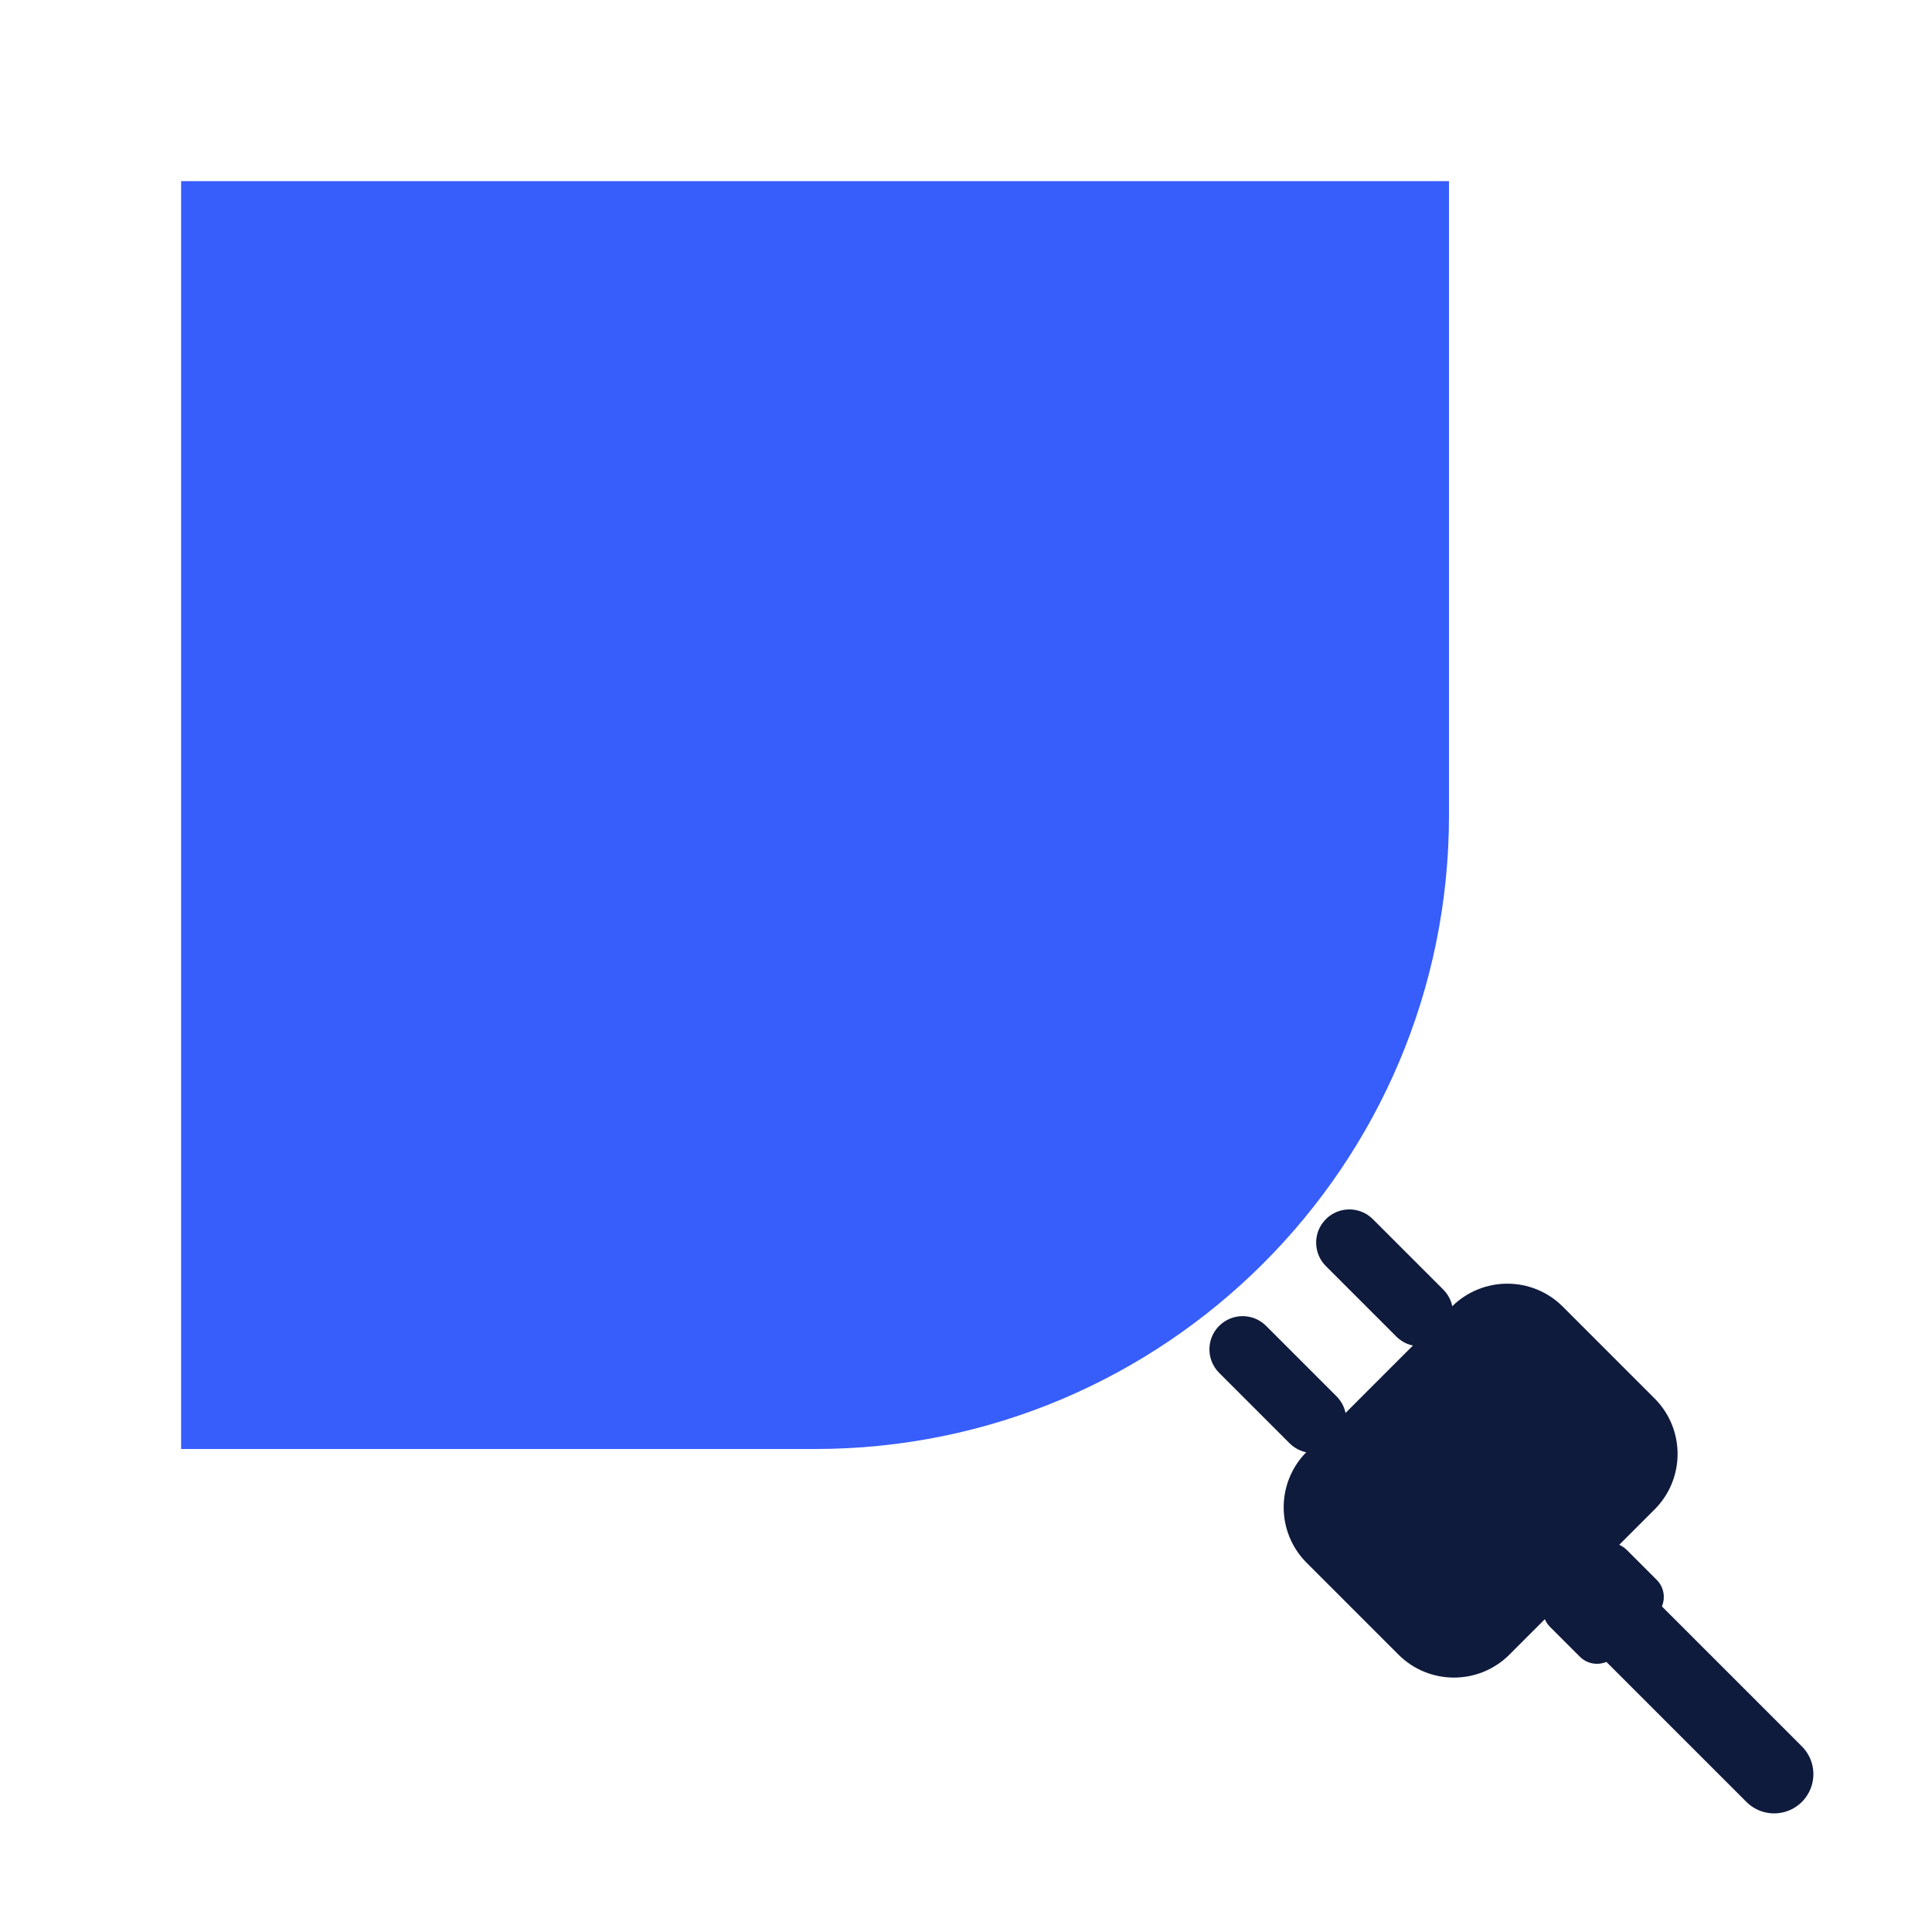
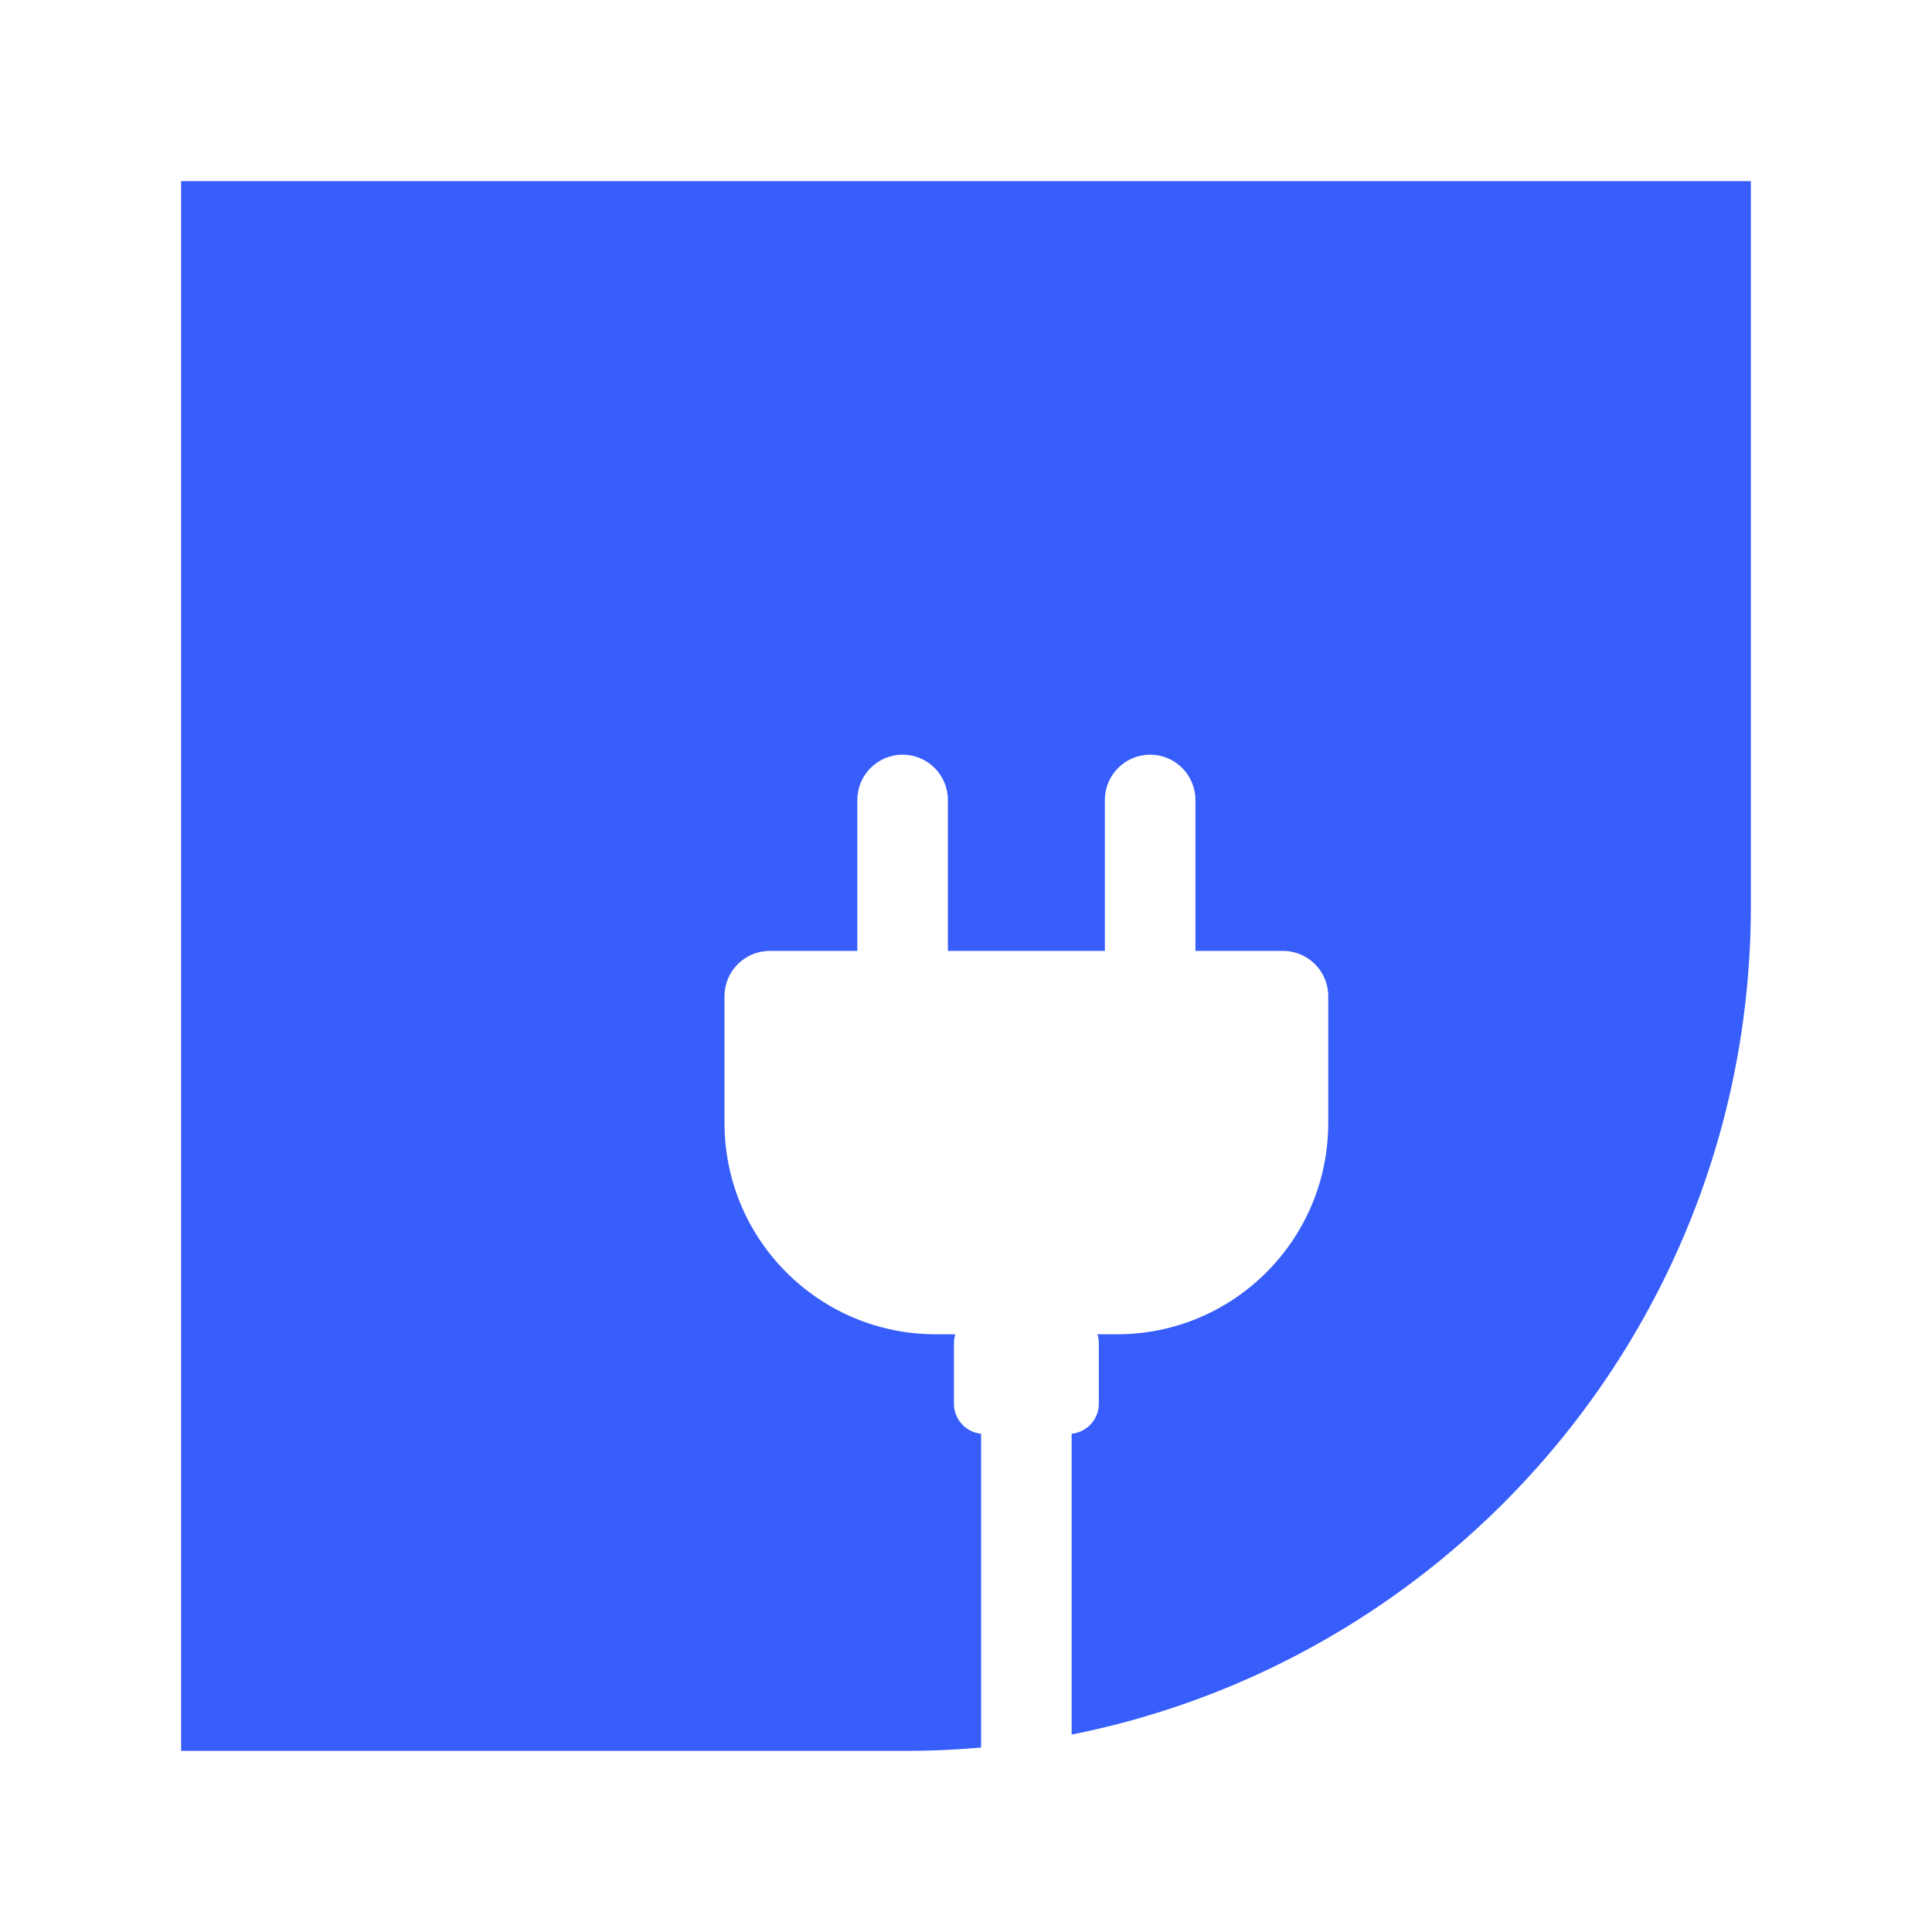
<svg xmlns="http://www.w3.org/2000/svg" viewBox="0 0 64 64">
  <rect width="64" height="64" fill="#ffffff" />
-   <path d="M6 6H48V27A21 21 0 0 1 27 48H6Z" fill="#375dfb" />
-   <g transform="translate(41.8 41.8) rotate(-45)" fill="#0f1b3d">
-     <rect x="-3.6" y="0.5" width="2.2" height="5.5" rx="1.1" />
-     <rect x="1.4" y="0.5" width="2.2" height="5.5" rx="1.1" />
-     <rect x="-6" y="5.5" width="12" height="9.5" rx="2.6" />
-     <rect x="-1.8" y="14.5" width="3.6" height="3" rx="0.8" />
-     <path d="M0 17 V24" stroke="#0f1b3d" stroke-width="2.6" stroke-linecap="round" fill="none" />
+   <path d="M6 6H58V30A28 28 0 0 1 30 58H6Z" fill="#375dfb" />
+   <g fill="#ffffff">
+     <rect x="28.4" y="25" width="3" height="8" rx="1.5" />
+     <rect x="36.6" y="25" width="3" height="8" rx="1.5" />
+     <path d="M25.5 31.5h17a1.5 1.5 0 0 1 1.5 1.5v4.2a7 7 0 0 1-7 7h-6a7 7 0 0 1-7-7V33a1.5 1.5 0 0 1 1.5-1.5Z" />
+     <rect x="31.6" y="43.5" width="4.8" height="4" rx="1" />
  </g>
+   <path d="M34 47V58" stroke="#ffffff" stroke-width="3" stroke-linecap="butt" />
</svg>
